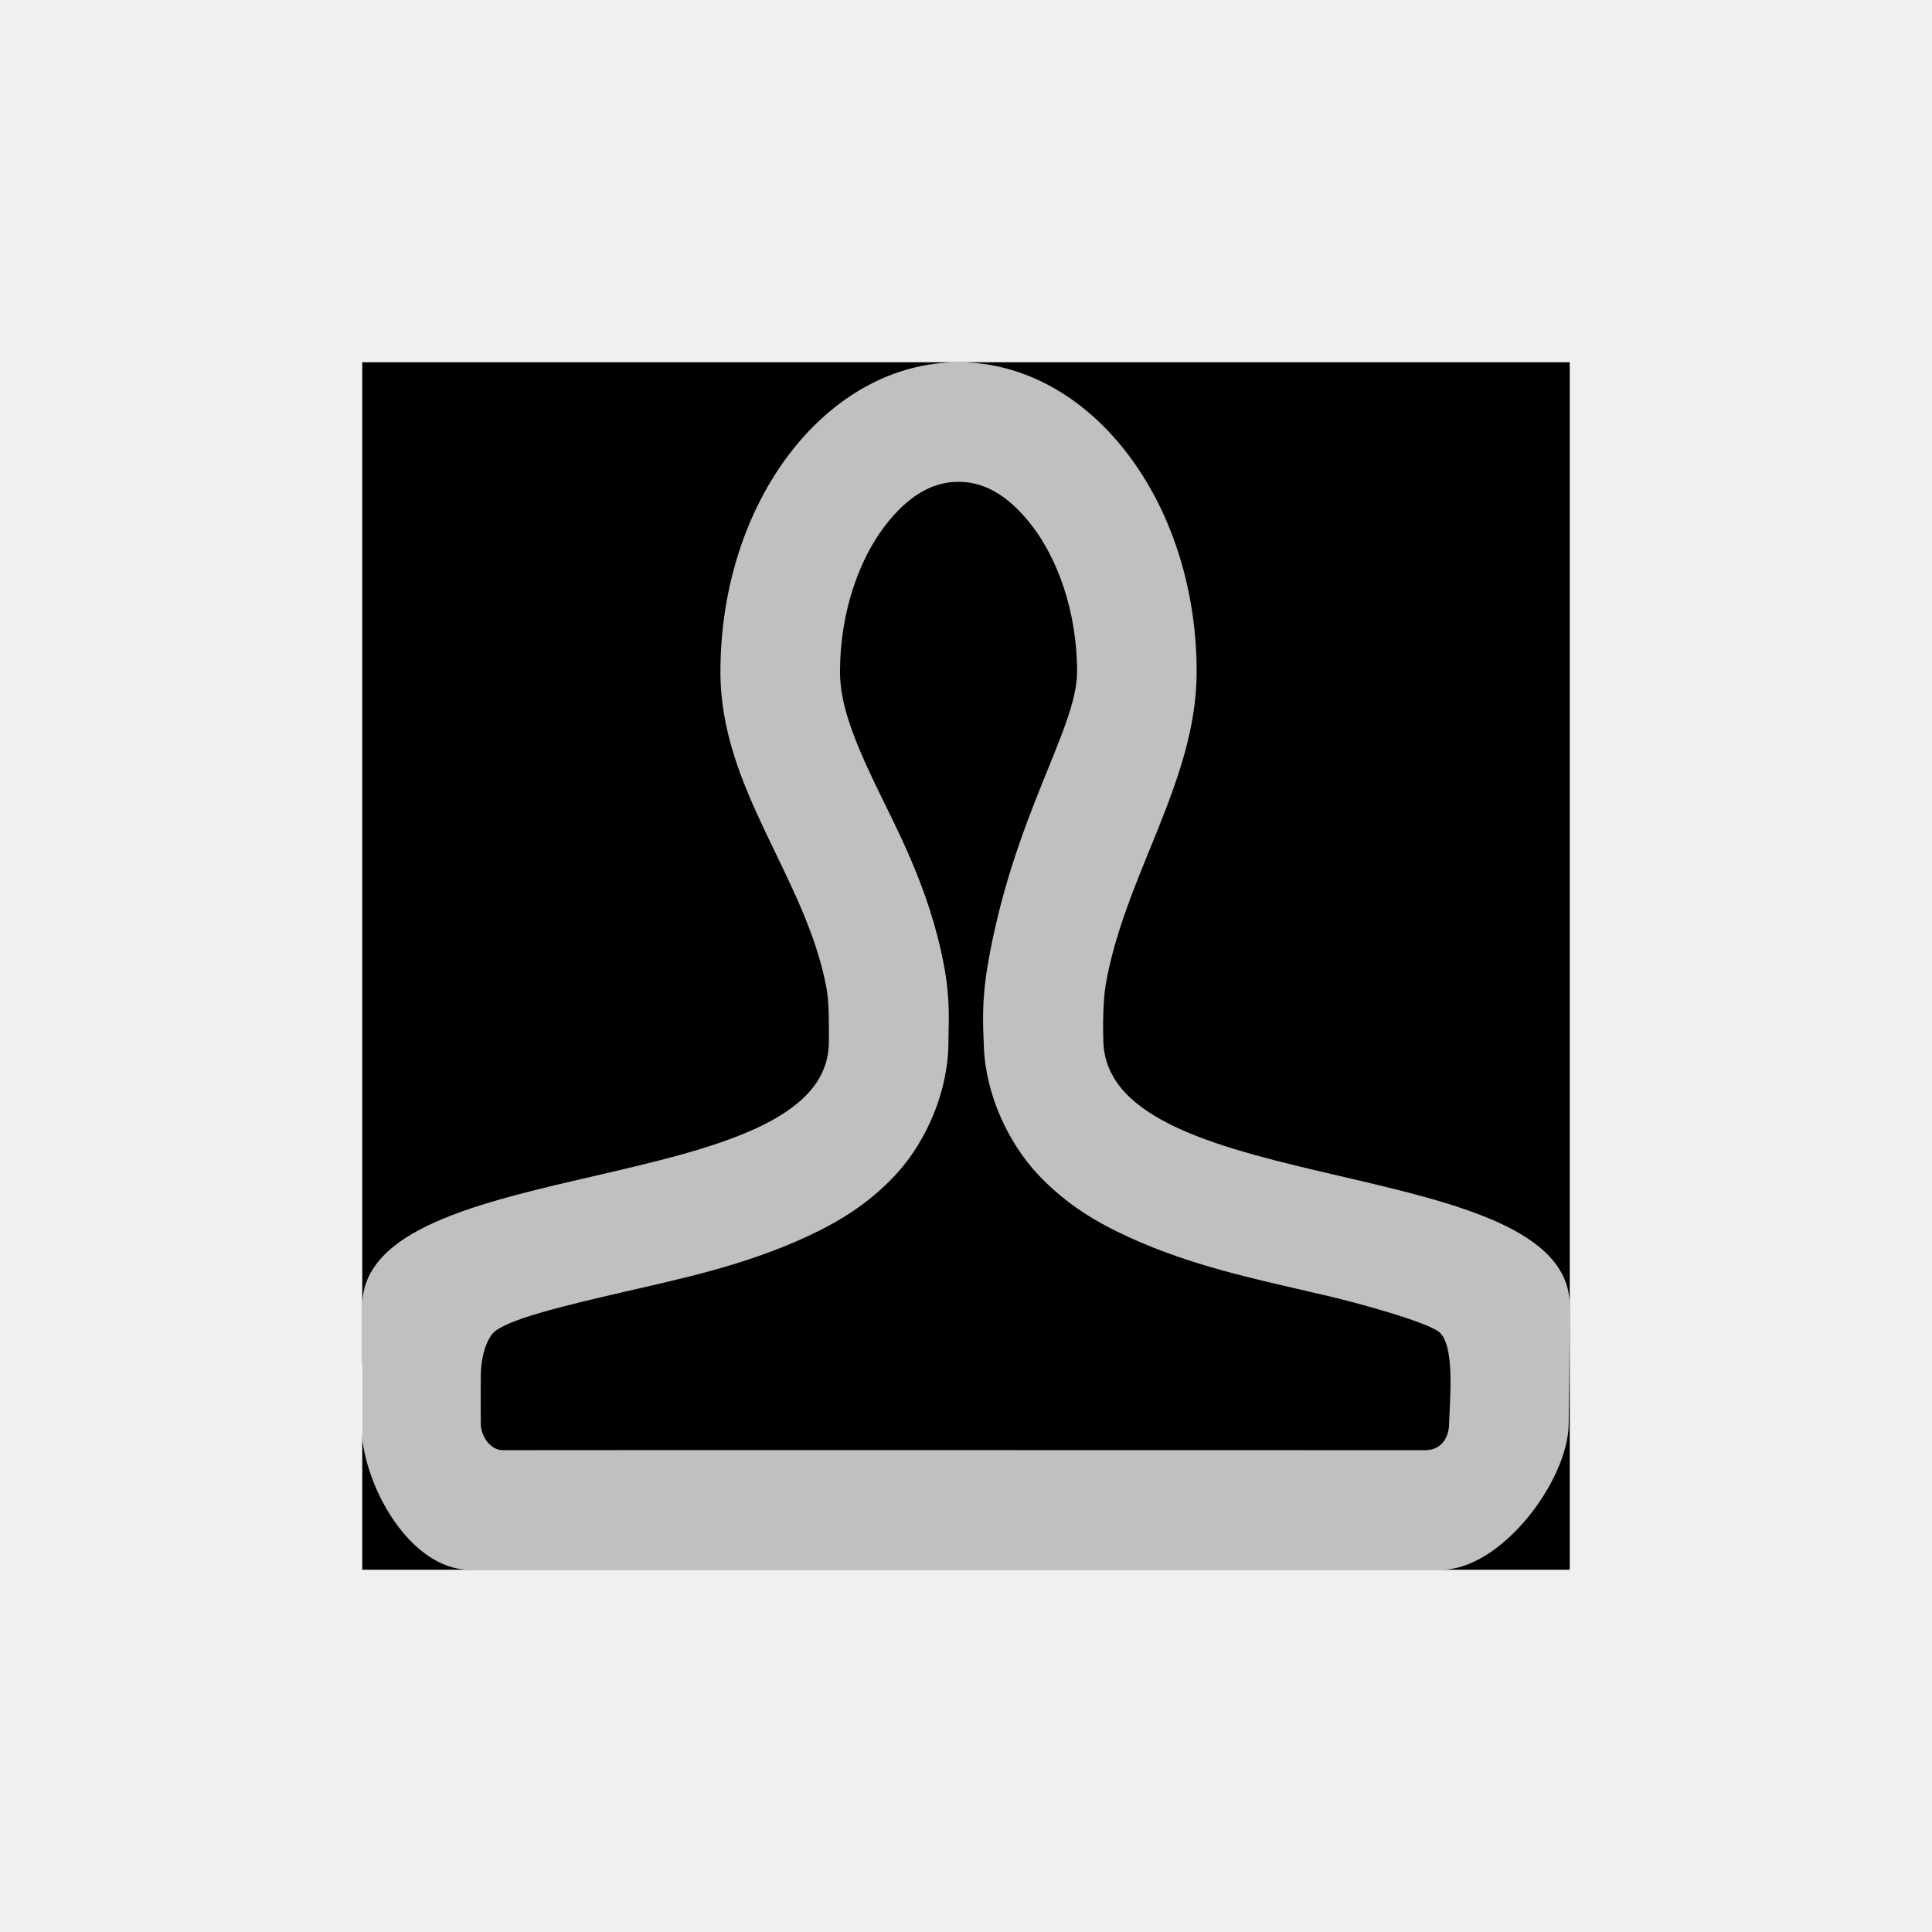
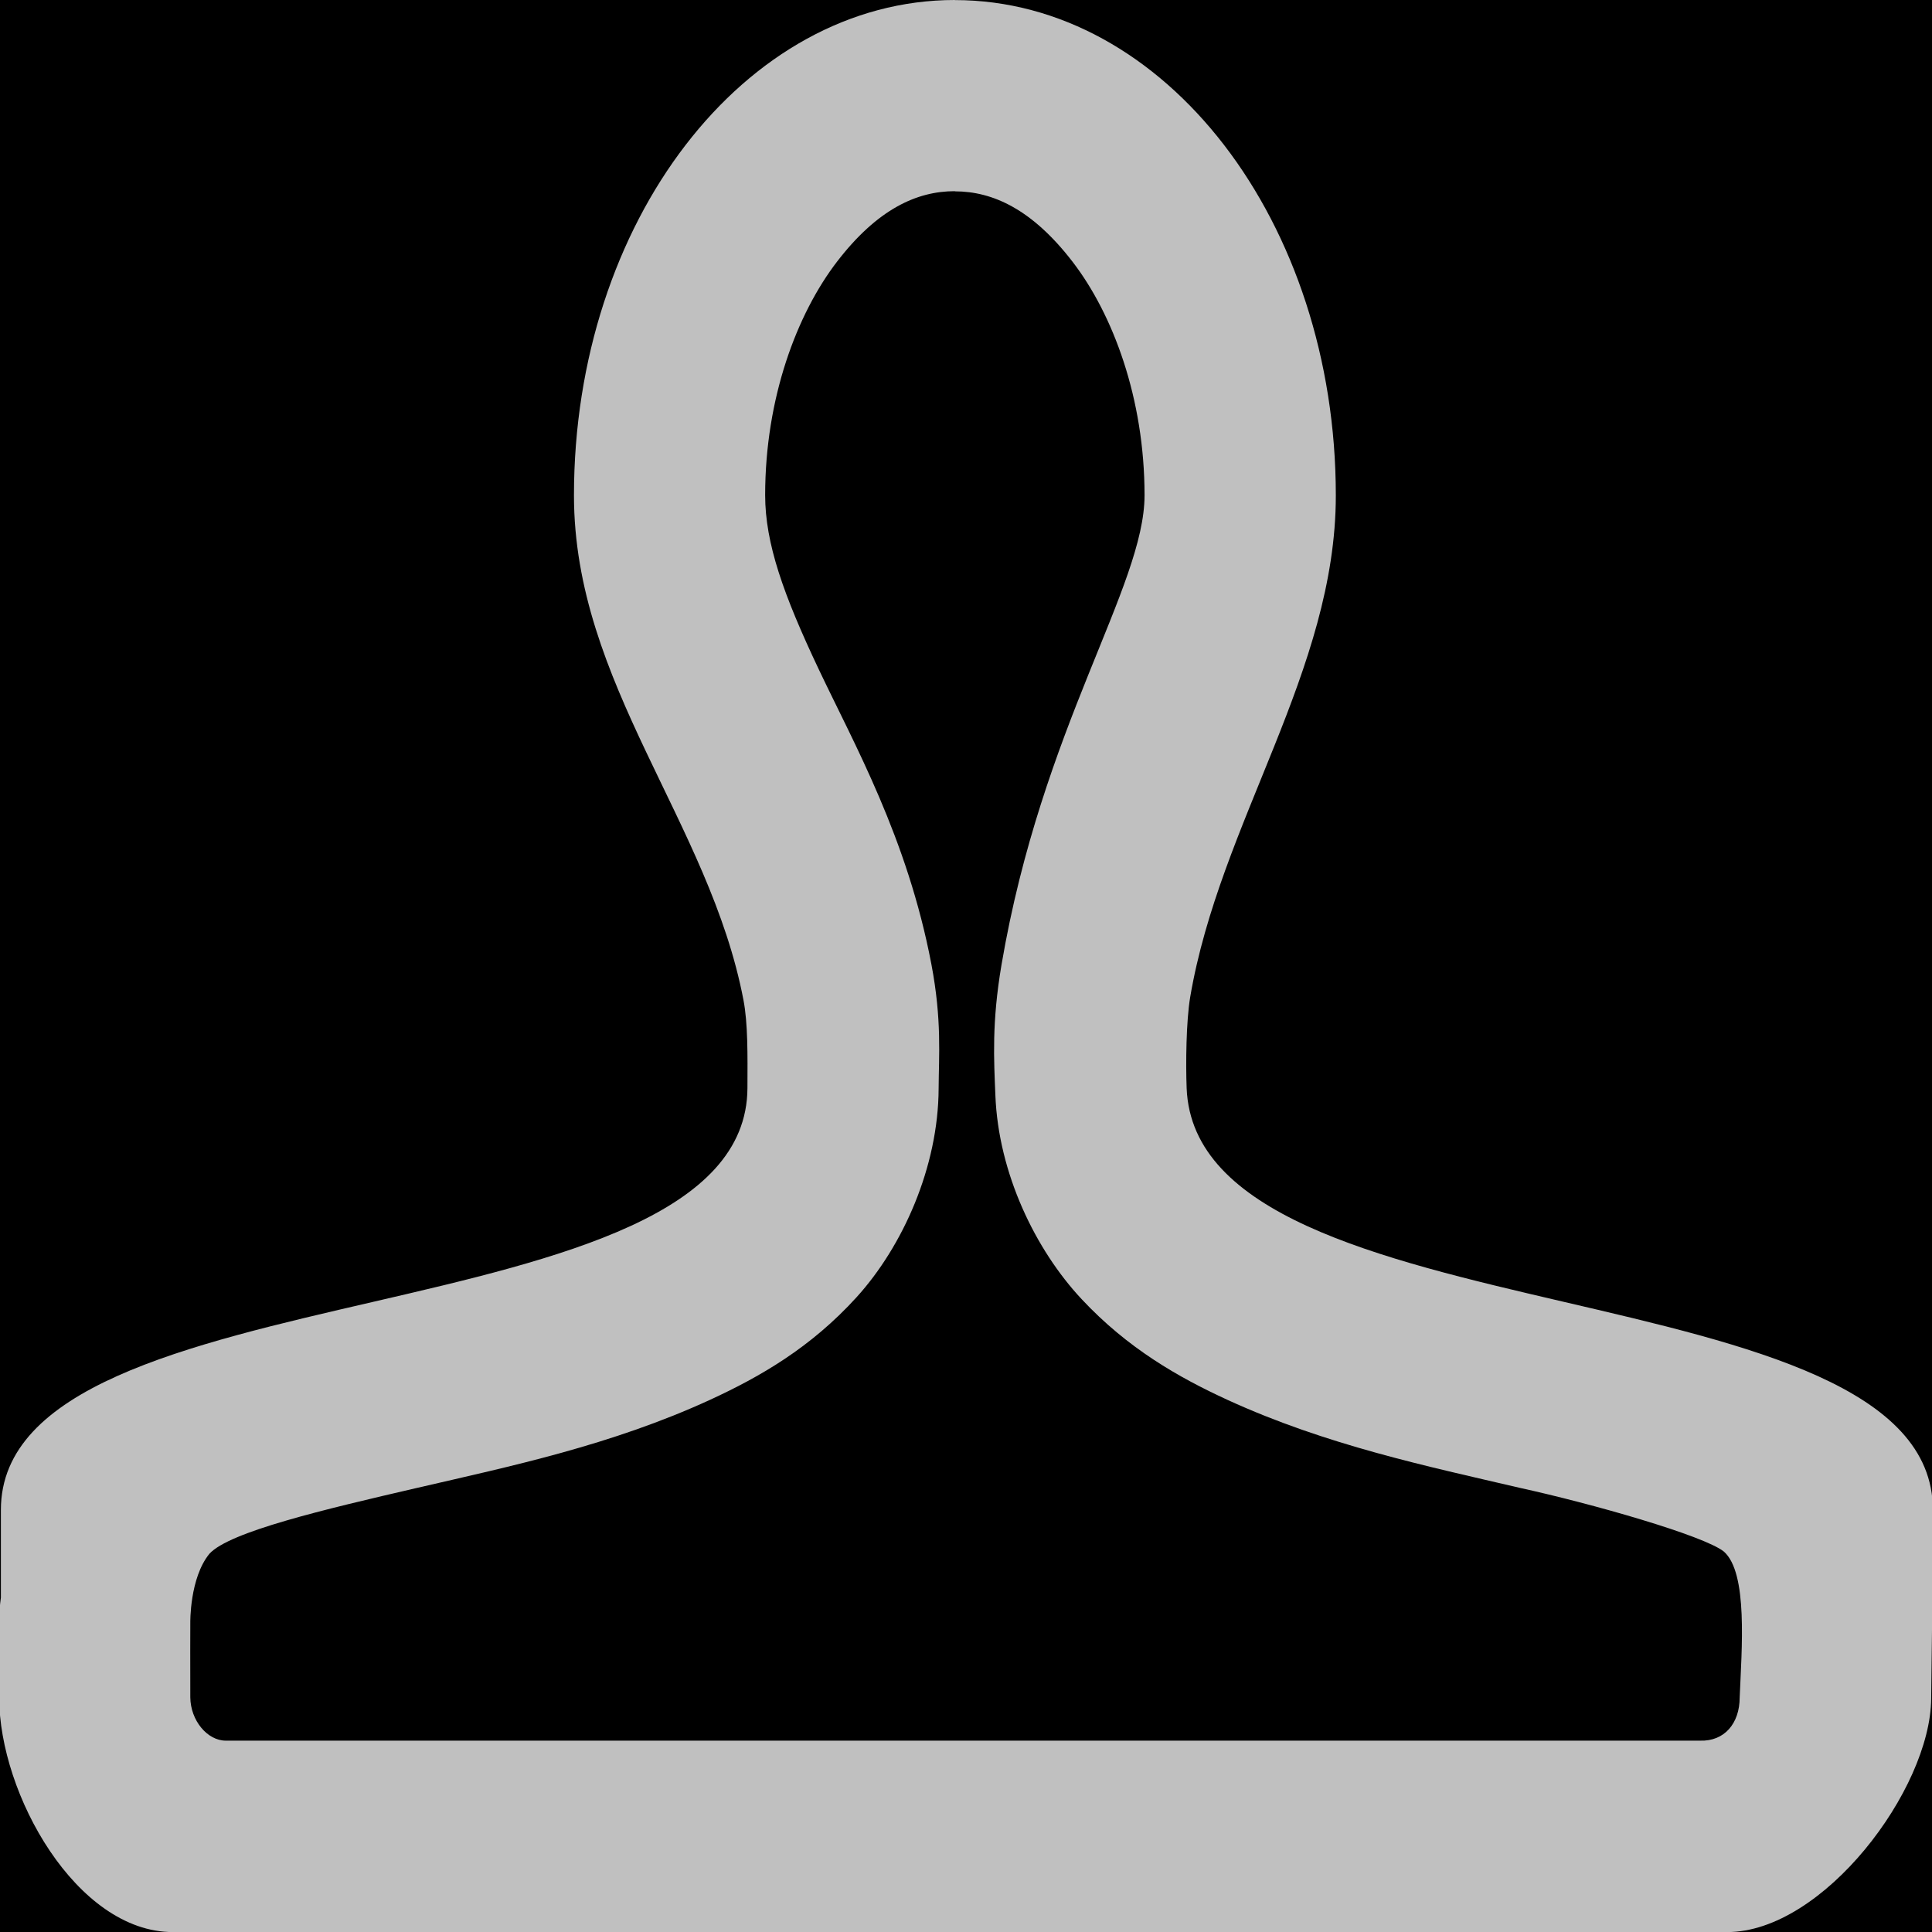
- <svg xmlns="http://www.w3.org/2000/svg" width="1024" height="1024" id="svg4909" version="1.1">
+ <svg xmlns="http://www.w3.org/2000/svg" width="24" height="24" id="svg4909" version="1.1">
  <defs id="defs4911" />
-   <g id="background">
-     <rect style="opacity:1;fill:#000000;fill-opacity:1;stroke:none" id="rect5426" width="640" height="640" x="192" y="192" />
+   <g id="background" transform="translate(0,-1000)">
+     <rect style="fill:#000000;fill-opacity:1;stroke:none" id="rect5426" width="24" height="24" x="0" y="1000" />
  </g>
-   <g id="icon" transform="translate(0,-28.36218)">
-     <path style="opacity:0.8;fill:#ffffff;fill-opacity:0.941;stroke:none" d="M 508.031 192 C 438.333 192 381.844 265.481 381.844 356.094 C 381.844 418.457 426.775 464.401 438 523.312 C 439.46 530.977 439.354 541.391 439.312 552.406 C 438.995 636.188 192 610.786 192 692.156 L 192 721.188 C 191.633 723.832 191.438 726.501 191.438 729.25 L 191.438 754.312 C 191.438 786.275 217.089 832 248.969 832 L 763.875 832 C 795.635 832 831.173 784.852 831.438 754.656 L 831.438 754.312 C 831.446 753.708 832 712.445 832 692.156 C 832 610.827 588.094 636.172 584.812 552.438 C 584.487 544.13 584.644 530.222 586 522.25 C 595.849 464.367 634.25 414.18 634.25 356.094 C 634.25 265.481 577.73 192 508.031 192 z M 508.031 255.375 C 520.614 255.375 533.691 261.379 547.031 278.719 C 560.372 296.058 570.875 323.936 570.875 356.062 C 570.875 386.211 536.902 432.858 523.5 511.625 C 520.239 530.792 521.004 543.012 521.469 554.875 C 522.483 580.756 534.786 606.045 550.031 622.375 C 565.277 638.705 582.1 648.307 598.438 655.781 C 631.113 670.731 664.491 677.739 695.25 684.906 C 719.357 690.193 756.084 700.702 762.781 705.969 C 770.881 712.972 768.71 738.419 768.062 754.312 C 768.045 762.94 763.005 768.894 754.938 768.625 C 754.938 768.625 274.078 768.511 266.562 768.625 C 260.39 768.718 254.872 761.892 254.812 754.312 C 254.748 746.084 254.812 729.625 254.812 729.625 C 254.812 729.625 254.555 714.762 261.156 706.719 C 267.802 699.472 298.857 692.11 329.844 684.938 C 360.83 677.765 394.281 670.788 427.031 655.719 C 443.407 648.184 460.338 638.481 475.562 621.688 C 490.787 604.894 502.589 578.677 502.688 552.625 C 502.728 541.866 503.818 529.998 500.281 511.438 C 492.325 469.684 474.744 438.585 463 413.812 C 451.256 389.04 445.219 372.021 445.219 356.062 C 445.219 323.928 455.728 296.024 469.062 278.688 C 482.397 261.351 495.449 255.375 508.031 255.375 z " transform="translate(0,28.36218)" id="path3758" />
+   <g id="icon" transform="translate(0,-1028.362)">
+     <path style="opacity:0.8;fill:#ffffff;fill-opacity:0.941;stroke:none" d="m 11.862,1028.362 c -2.614,0 -4.732,2.756 -4.732,6.154 0,2.339 1.685,4.062 2.106,6.271 0.055,0.287 0.051,0.678 0.049,1.091 -0.012,3.142 -9.274,2.189 -9.274,5.241 l 0,1.089 c -0.014,0.099 -0.021,0.199 -0.021,0.302 l 0,0.94 c 0,1.199 0.962,2.913 2.157,2.913 l 19.309,0 c 1.191,0 2.524,-1.768 2.534,-2.9 l 0,-0.013 c 3e-4,-0.023 0.021,-1.57 0.021,-2.331 0,-3.05 -9.146,-2.099 -9.27,-5.239 -0.012,-0.311 -0.006,-0.833 0.044,-1.132 0.369,-2.171 1.809,-4.053 1.809,-6.231 0,-3.398 -2.119,-6.154 -4.733,-6.154 z m 0,2.377 c 0.472,0 0.962,0.225 1.462,0.875 0.5,0.65 0.894,1.696 0.894,2.9 0,1.131 -1.274,2.88 -1.777,5.833 -0.122,0.719 -0.094,1.177 -0.076,1.622 0.038,0.971 0.499,1.919 1.071,2.531 0.572,0.612 1.203,0.972 1.815,1.253 1.225,0.561 2.477,0.823 3.63,1.092 0.904,0.198 2.281,0.592 2.532,0.79 0.304,0.263 0.222,1.217 0.198,1.813 -6.5e-4,0.324 -0.19,0.547 -0.492,0.537 0,0 -18.032,-0 -18.314,0 -0.231,0 -0.438,-0.252 -0.441,-0.537 -0.002,-0.309 0,-0.926 0,-0.926 0,0 -0.01,-0.557 0.238,-0.859 0.249,-0.272 1.414,-0.548 2.576,-0.817 1.162,-0.269 2.416,-0.531 3.645,-1.096 0.614,-0.283 1.249,-0.646 1.82,-1.276 0.571,-0.63 1.013,-1.613 1.017,-2.59 0.002,-0.403 0.042,-0.849 -0.09,-1.544 -0.298,-1.566 -0.958,-2.732 -1.398,-3.661 -0.44,-0.929 -0.667,-1.567 -0.667,-2.166 0,-1.205 0.394,-2.252 0.894,-2.902 0.5,-0.65 0.989,-0.874 1.461,-0.874 z" id="path3758" />
  </g>
</svg>
